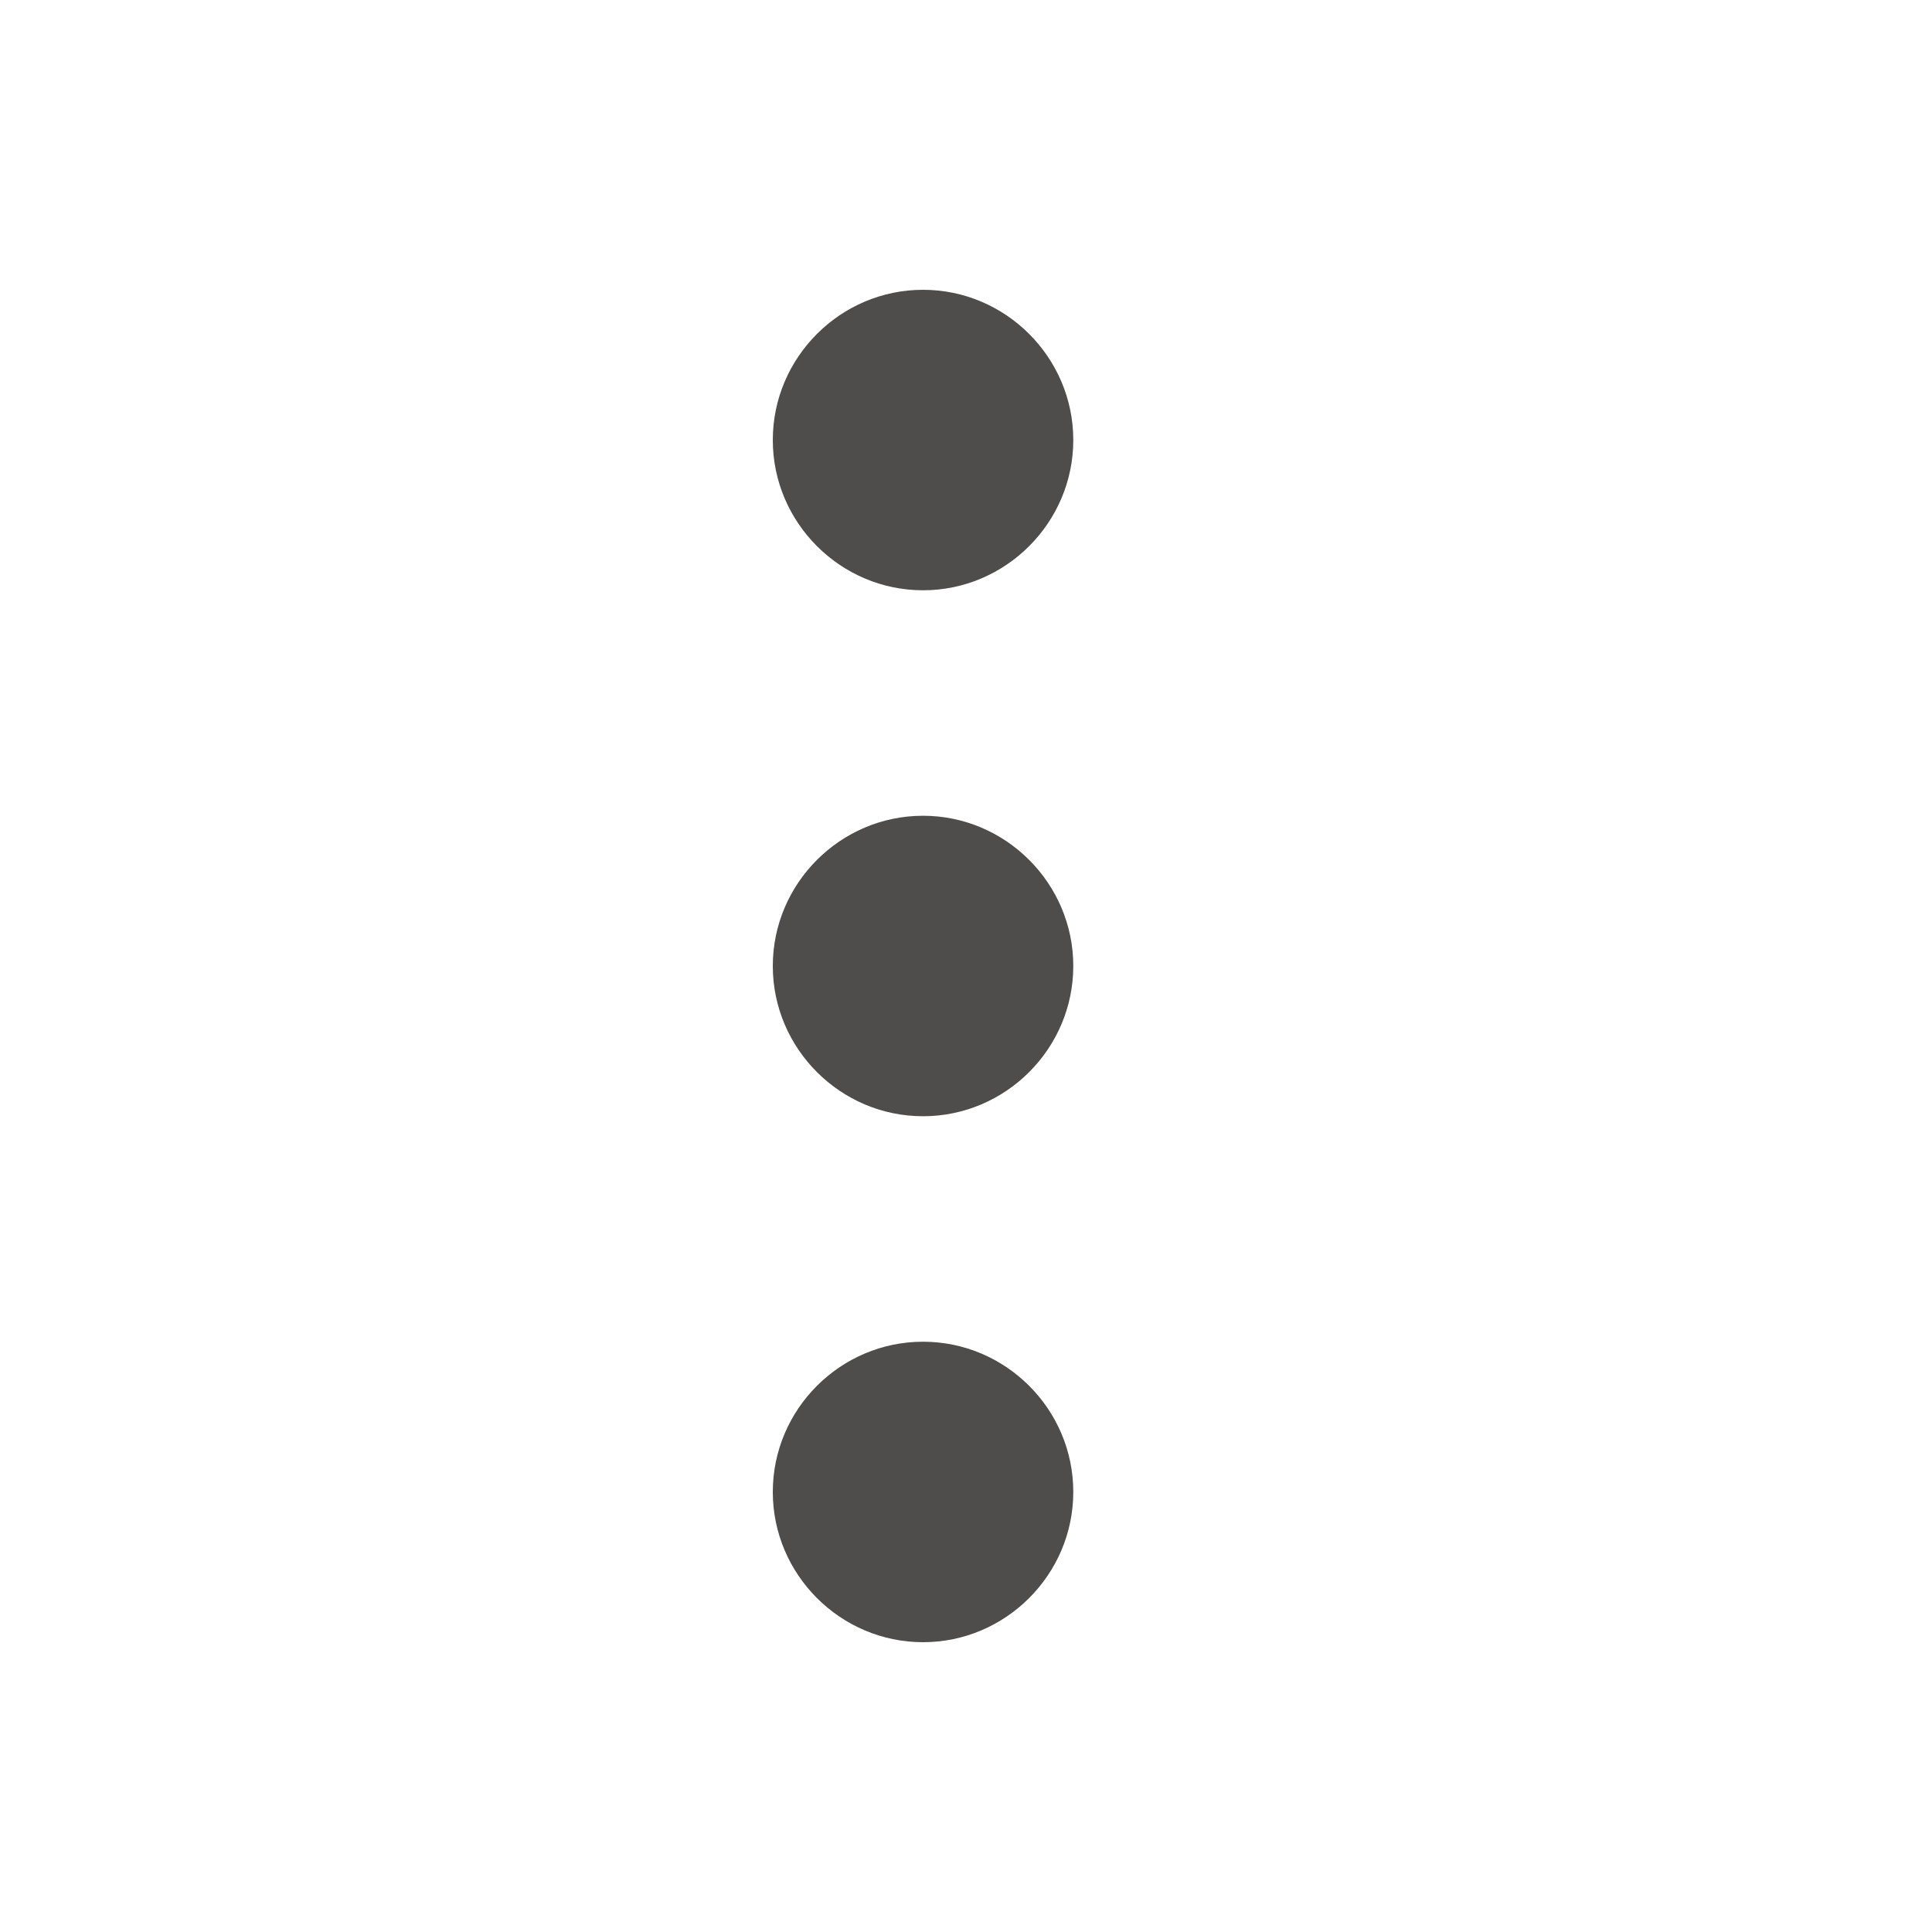
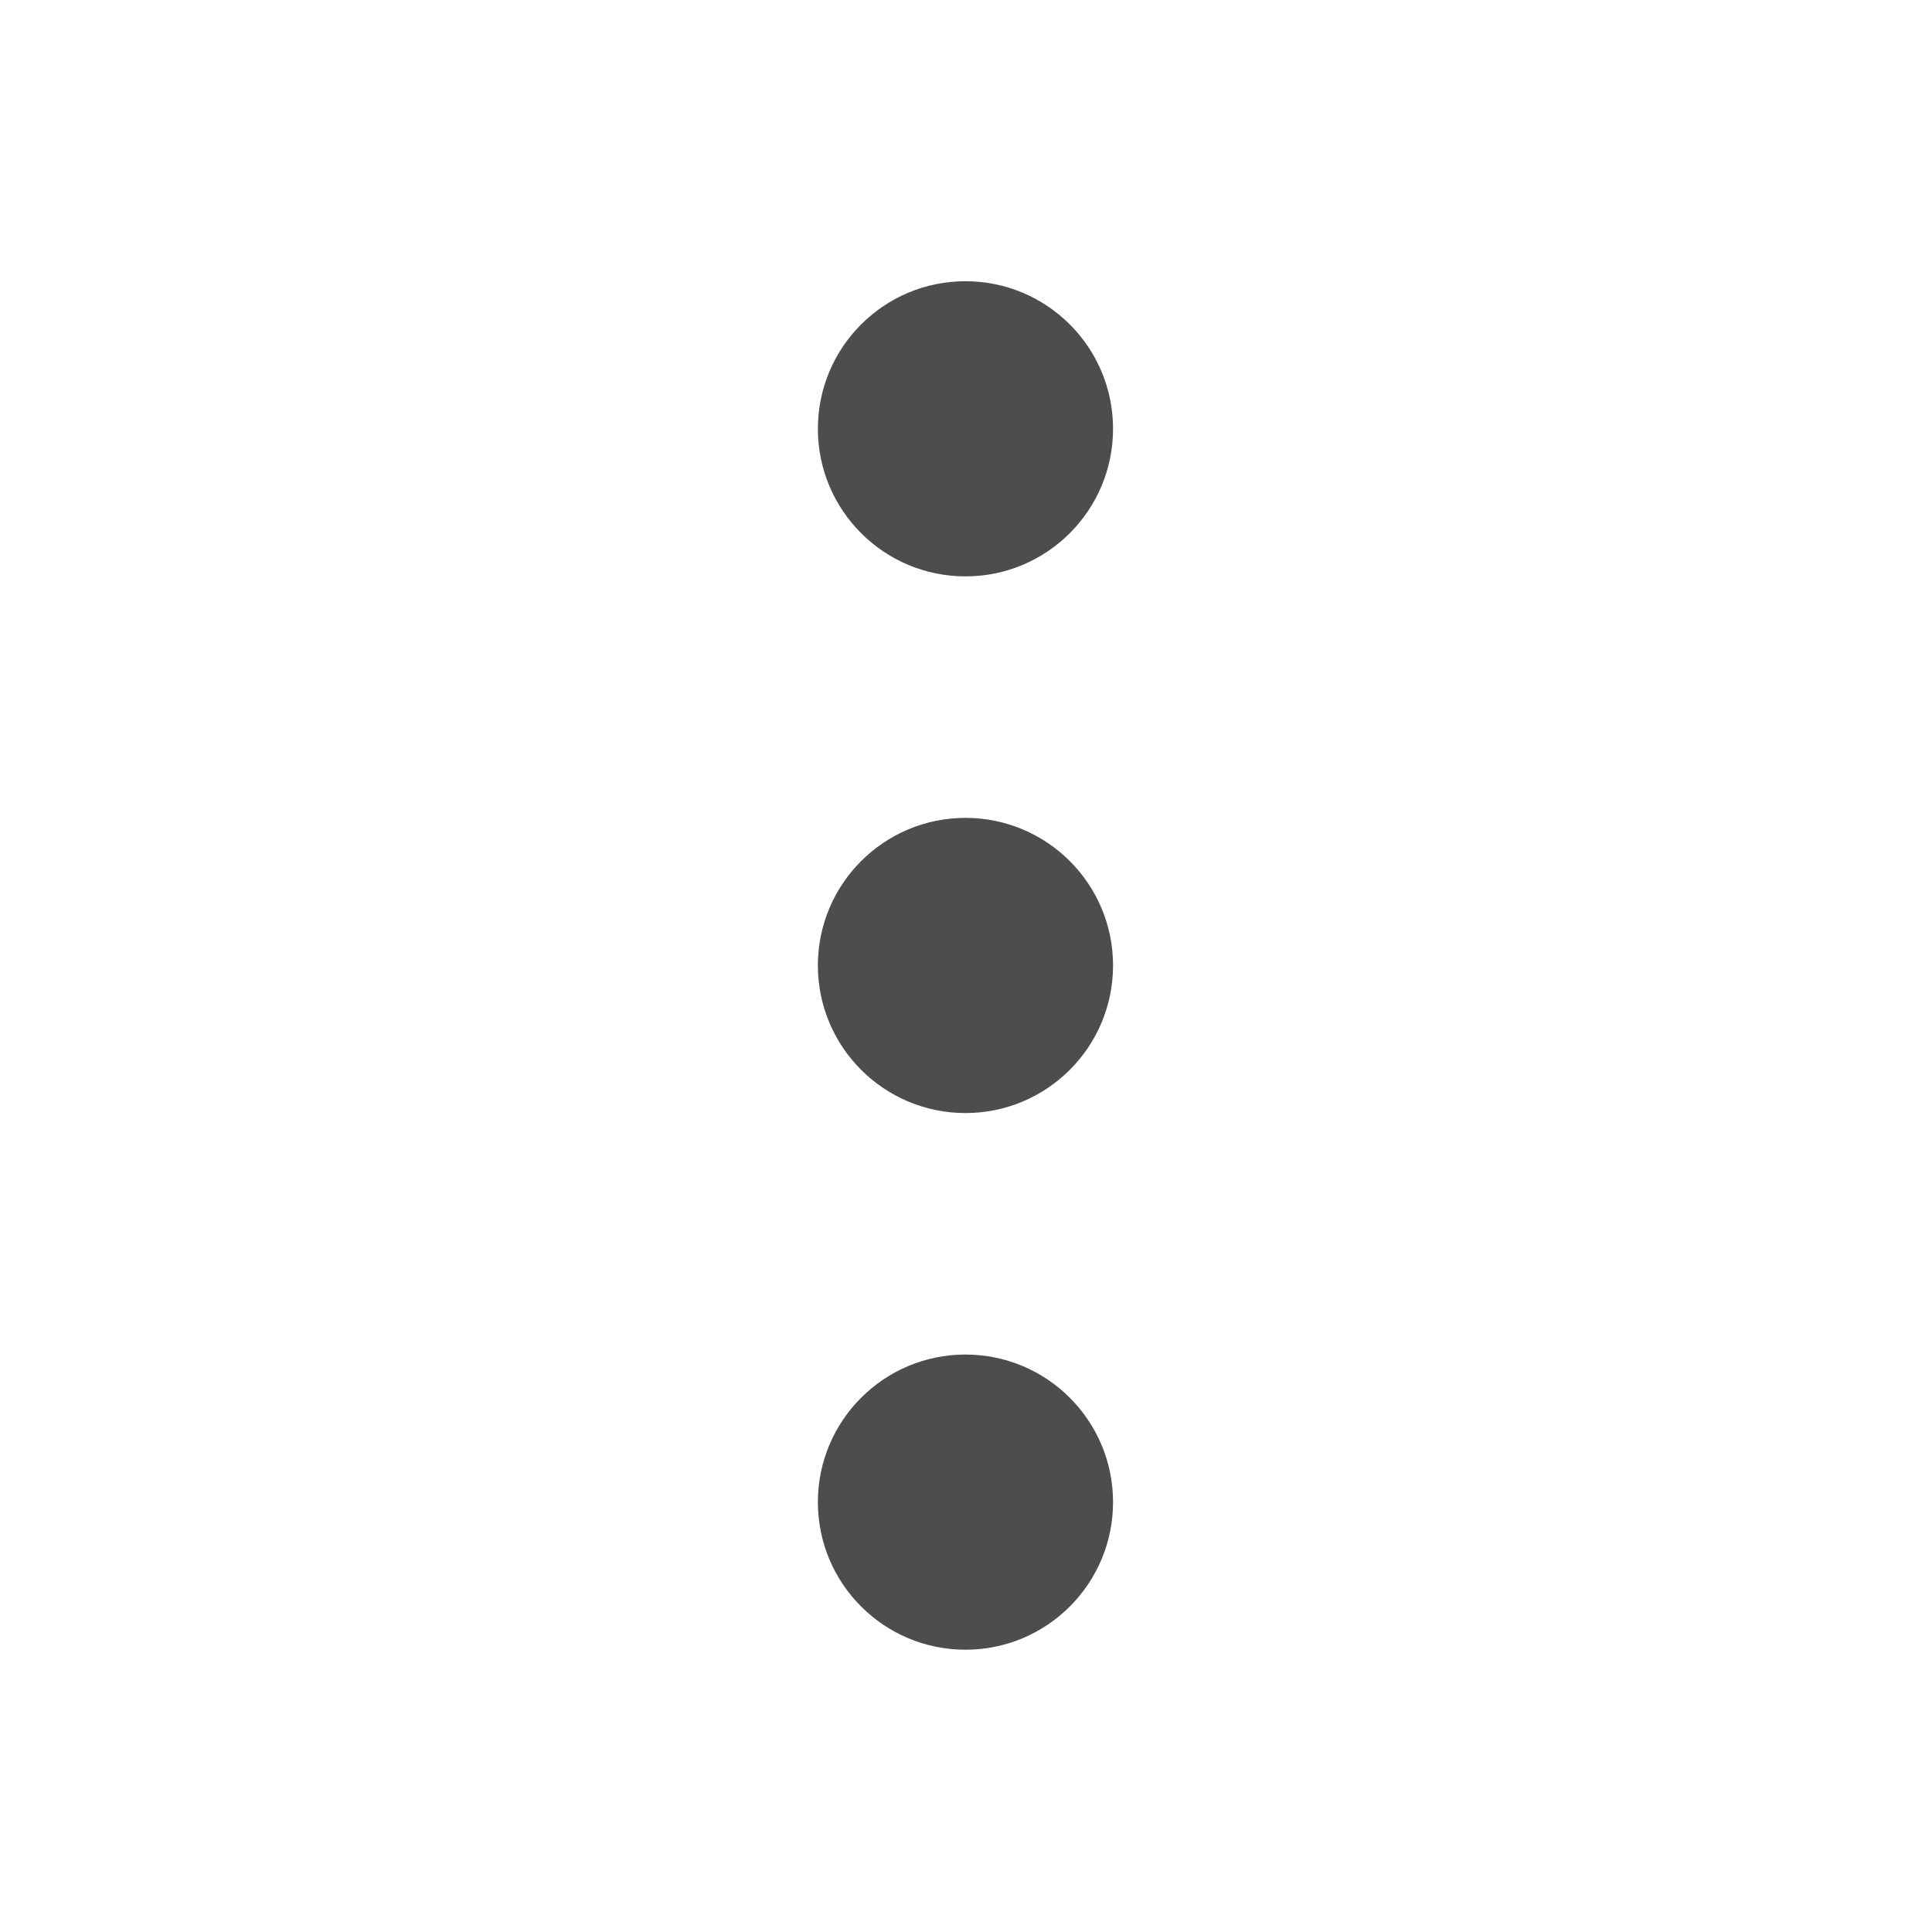
- <svg xmlns="http://www.w3.org/2000/svg" width="17" height="17" viewBox="0 0 17 17" fill="none">
-   <path d="M8.122 2.55C7.395 2.55 6.8 3.145 6.8 3.872C6.8 4.599 7.395 5.194 8.122 5.194C8.849 5.194 9.444 4.599 9.444 3.872C9.444 3.145 8.849 2.55 8.122 2.55ZM8.122 11.806C7.395 11.806 6.8 12.4 6.8 13.128C6.8 13.855 7.395 14.45 8.122 14.45C8.849 14.45 9.444 13.855 9.444 13.128C9.444 12.4 8.849 11.806 8.122 11.806ZM8.122 7.178C7.395 7.178 6.8 7.773 6.8 8.5C6.8 9.227 7.395 9.822 8.122 9.822C8.849 9.822 9.444 9.227 9.444 8.5C9.444 7.773 8.849 7.178 8.122 7.178Z" fill="#4F4C4C" />
+ <svg xmlns="http://www.w3.org/2000/svg" width="18" height="18" viewBox="0 0 18 18" fill="none">
+   <rect x="7.62" y="2.62" width="2.75" height="2.75" rx="1.375" fill="#4F4C4C" />
+   <rect x="7.62" y="7.62" width="2.75" height="2.75" rx="1.375" fill="#4F4C4C" />
+   <rect x="7.62" y="12.62" width="2.75" height="2.75" rx="1.375" fill="#4F4C4C" />
</svg>
